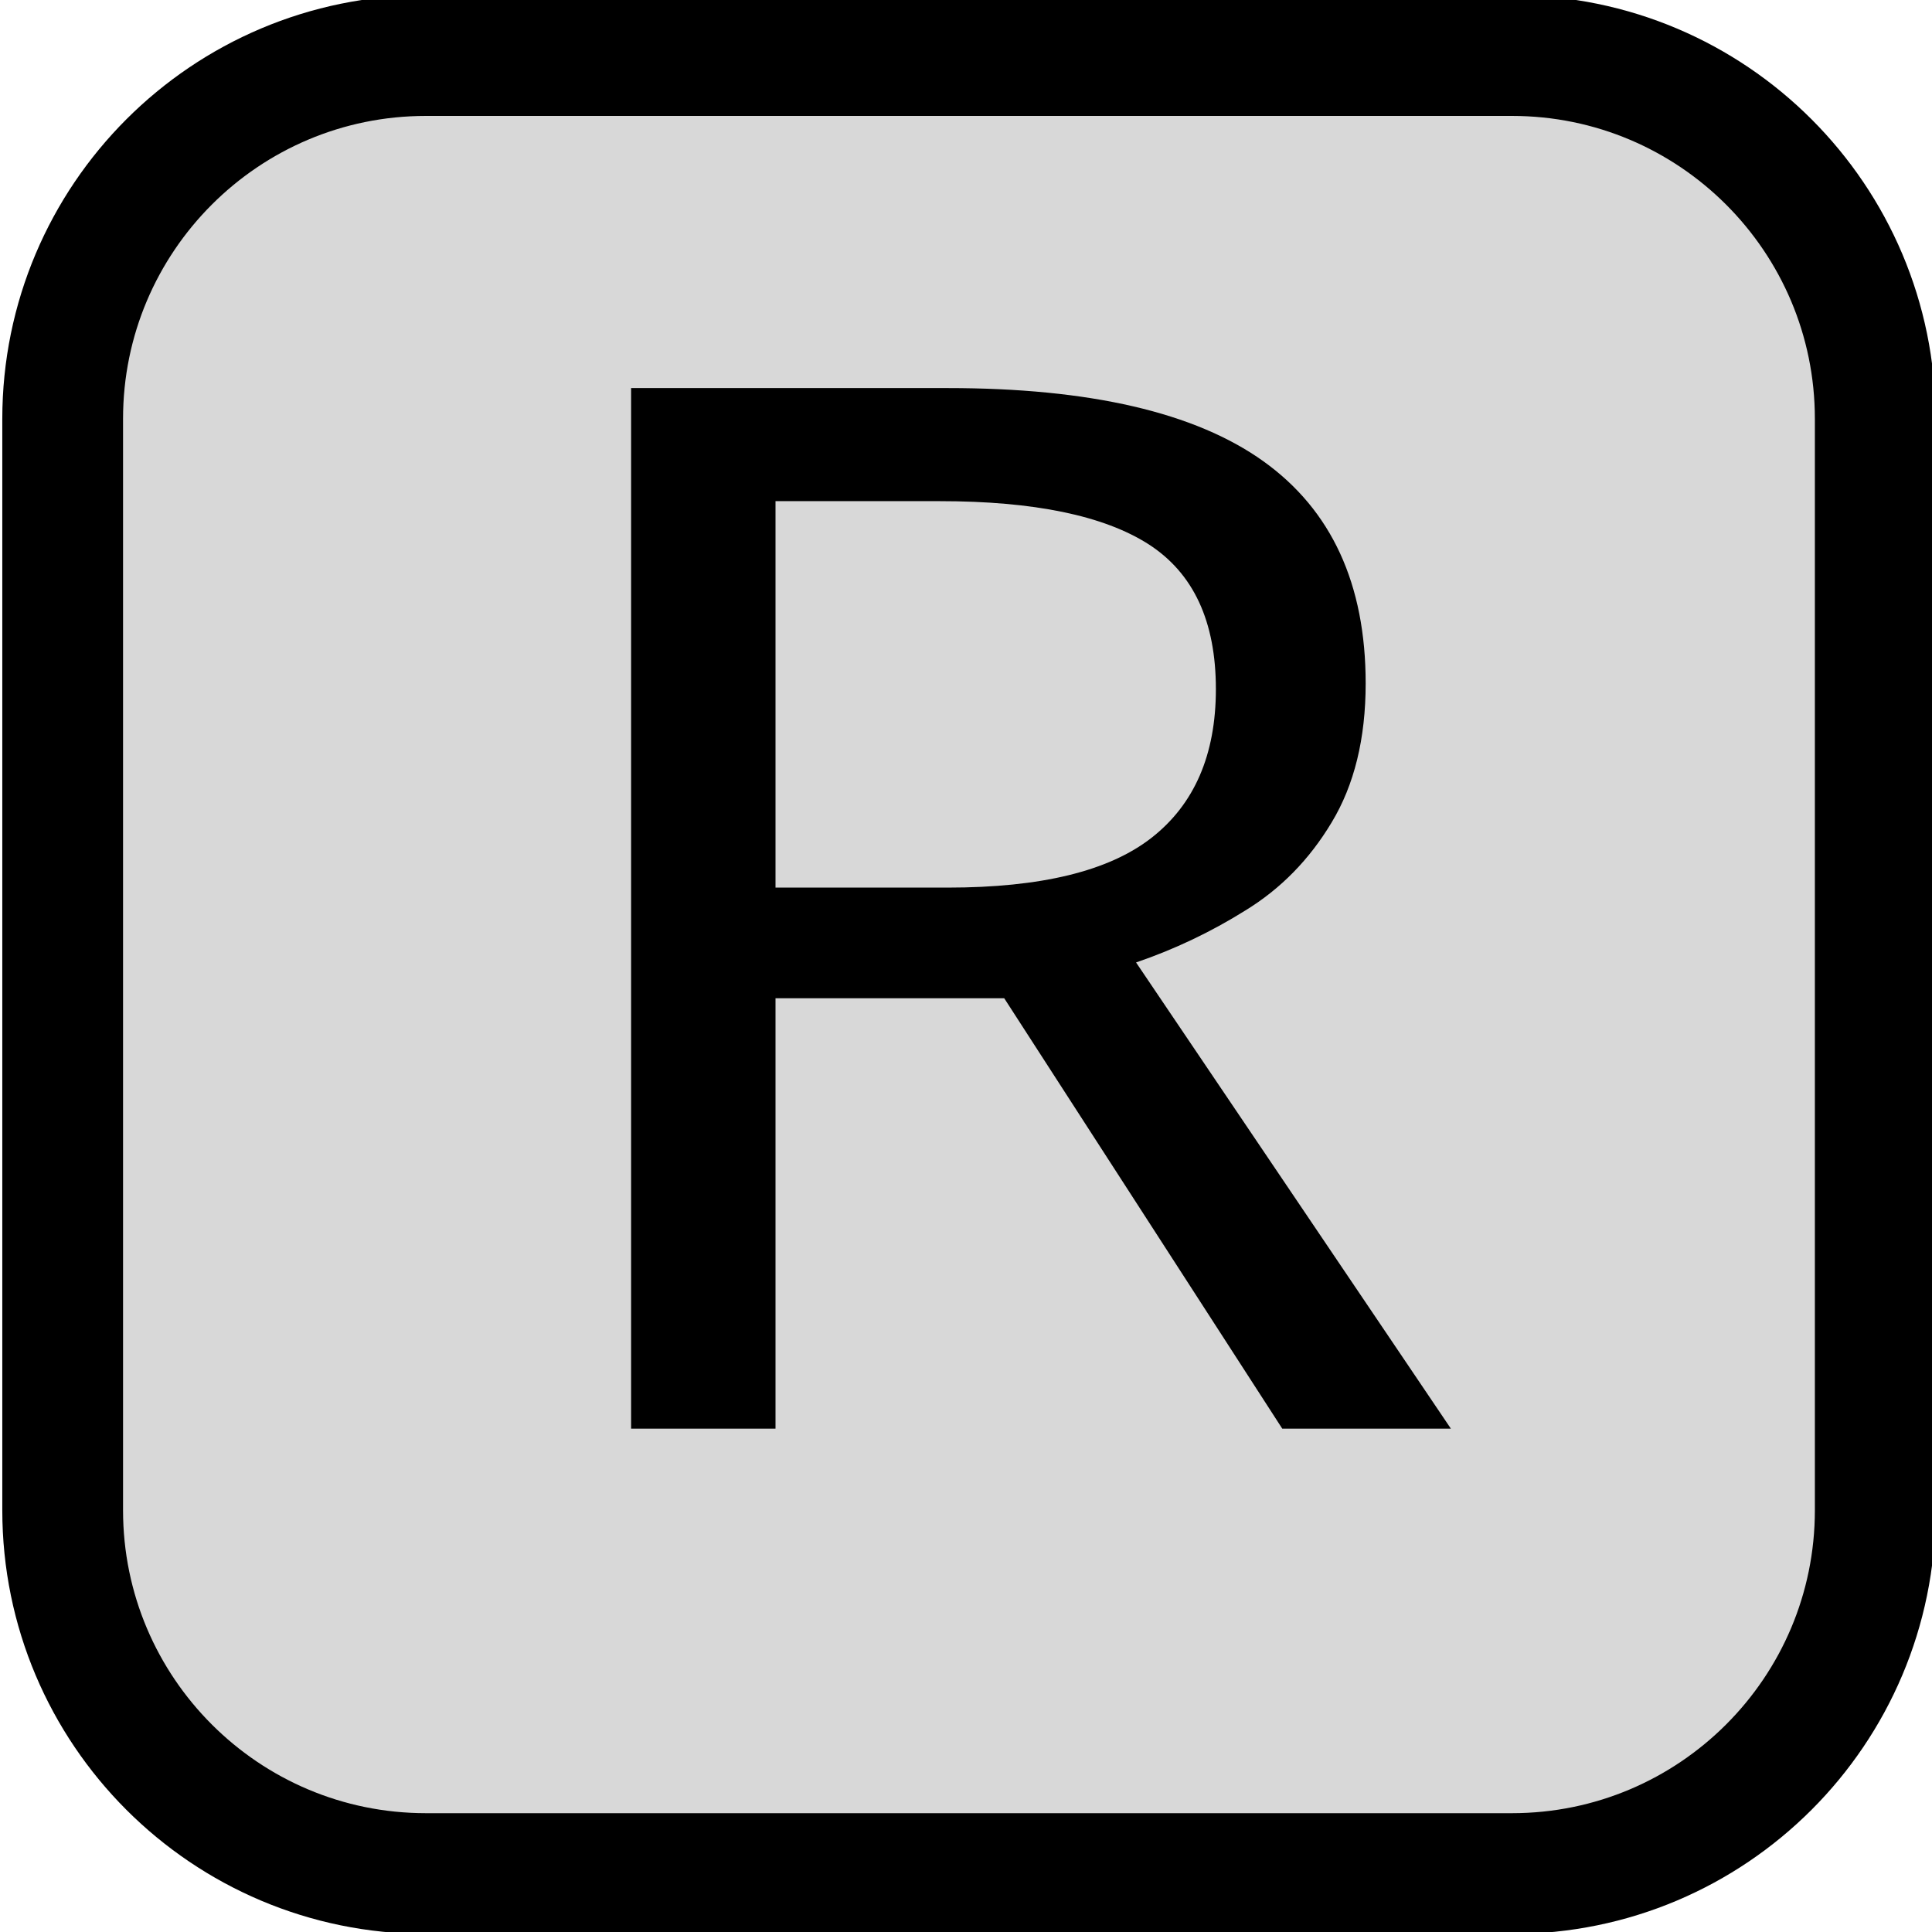
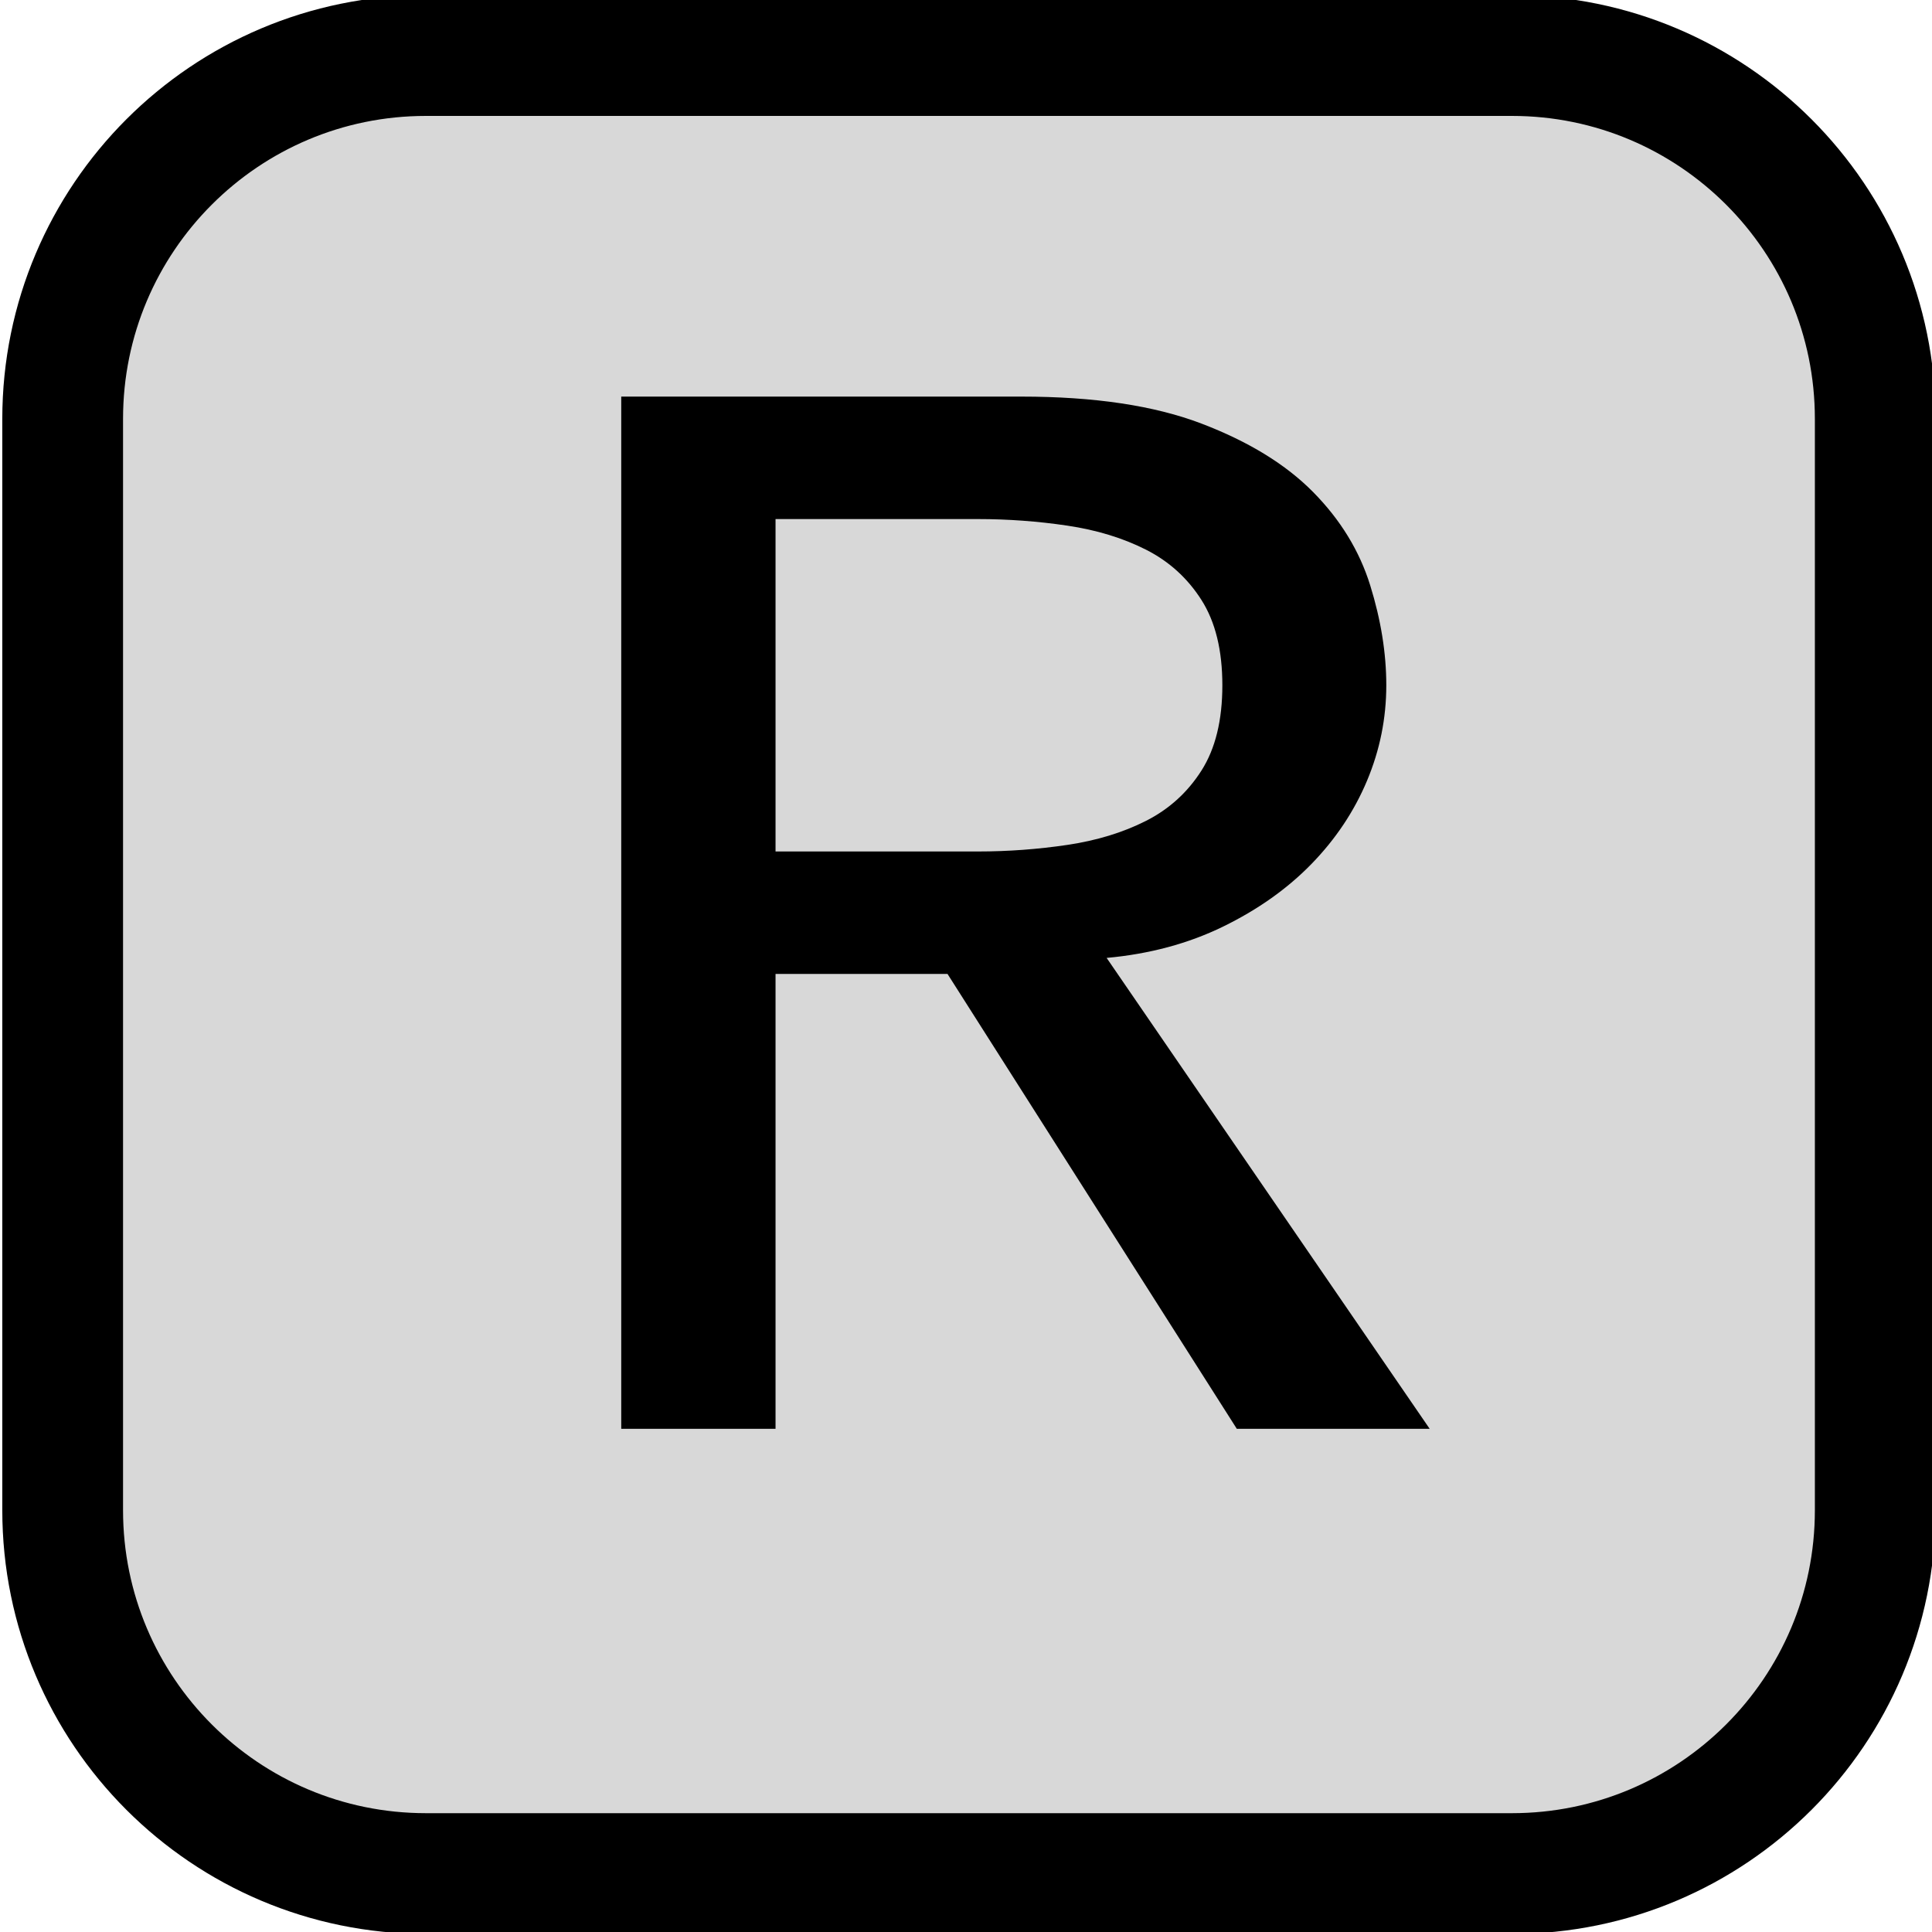
<svg xmlns="http://www.w3.org/2000/svg" fill="currentColor" class="bi bi-1-square" viewBox="0 0 16 16">
  <rect x="0.519" y="0.46" width="15.011" height="15.056" style="fill: rgb(216, 216, 216); stroke: rgb(0, 0, 0);" rx="3.009" ry="3.009" />
-   <text style="fill: rgb(0, 0, 0); font-family: Avenir; font-size: 28px; font-weight: 500; white-space: pre;" transform="matrix(0.475379, 0, 0, 0.431214, 5.202366, 4.527668)" x="-2.669" y="16.941">R</text>
+   <path d="M -0.121 -2.883 L 6.851 -2.883 Q 8.755 -2.883 9.987 -2.365 Q 11.219 -1.847 11.933 -1.049 Q 12.647 -0.251 12.927 0.743 Q 13.207 1.737 13.207 2.661 Q 13.207 3.613 12.871 4.495 Q 12.535 5.377 11.905 6.091 Q 11.275 6.805 10.365 7.295 Q 9.455 7.785 8.335 7.897 L 13.963 16.941 L 10.603 16.941 L 5.563 8.205 L 2.567 8.205 L 2.567 16.941 L -0.121 16.941 Z M 2.567 5.853 L 6.095 5.853 Q 6.879 5.853 7.649 5.727 Q 8.419 5.601 9.021 5.265 Q 9.623 4.929 9.987 4.299 Q 10.351 3.669 10.351 2.661 Q 10.351 1.653 9.987 1.023 Q 9.623 0.393 9.021 0.057 Q 8.419 -0.279 7.649 -0.405 Q 6.879 -0.531 6.095 -0.531 L 2.567 -0.531 Z" transform="matrix(0.475379, 0, 0, 0.431214, 5.202366, 4.527668)" style="fill: rgb(0, 0, 0); text-wrap-mode: nowrap;" />
</svg>
